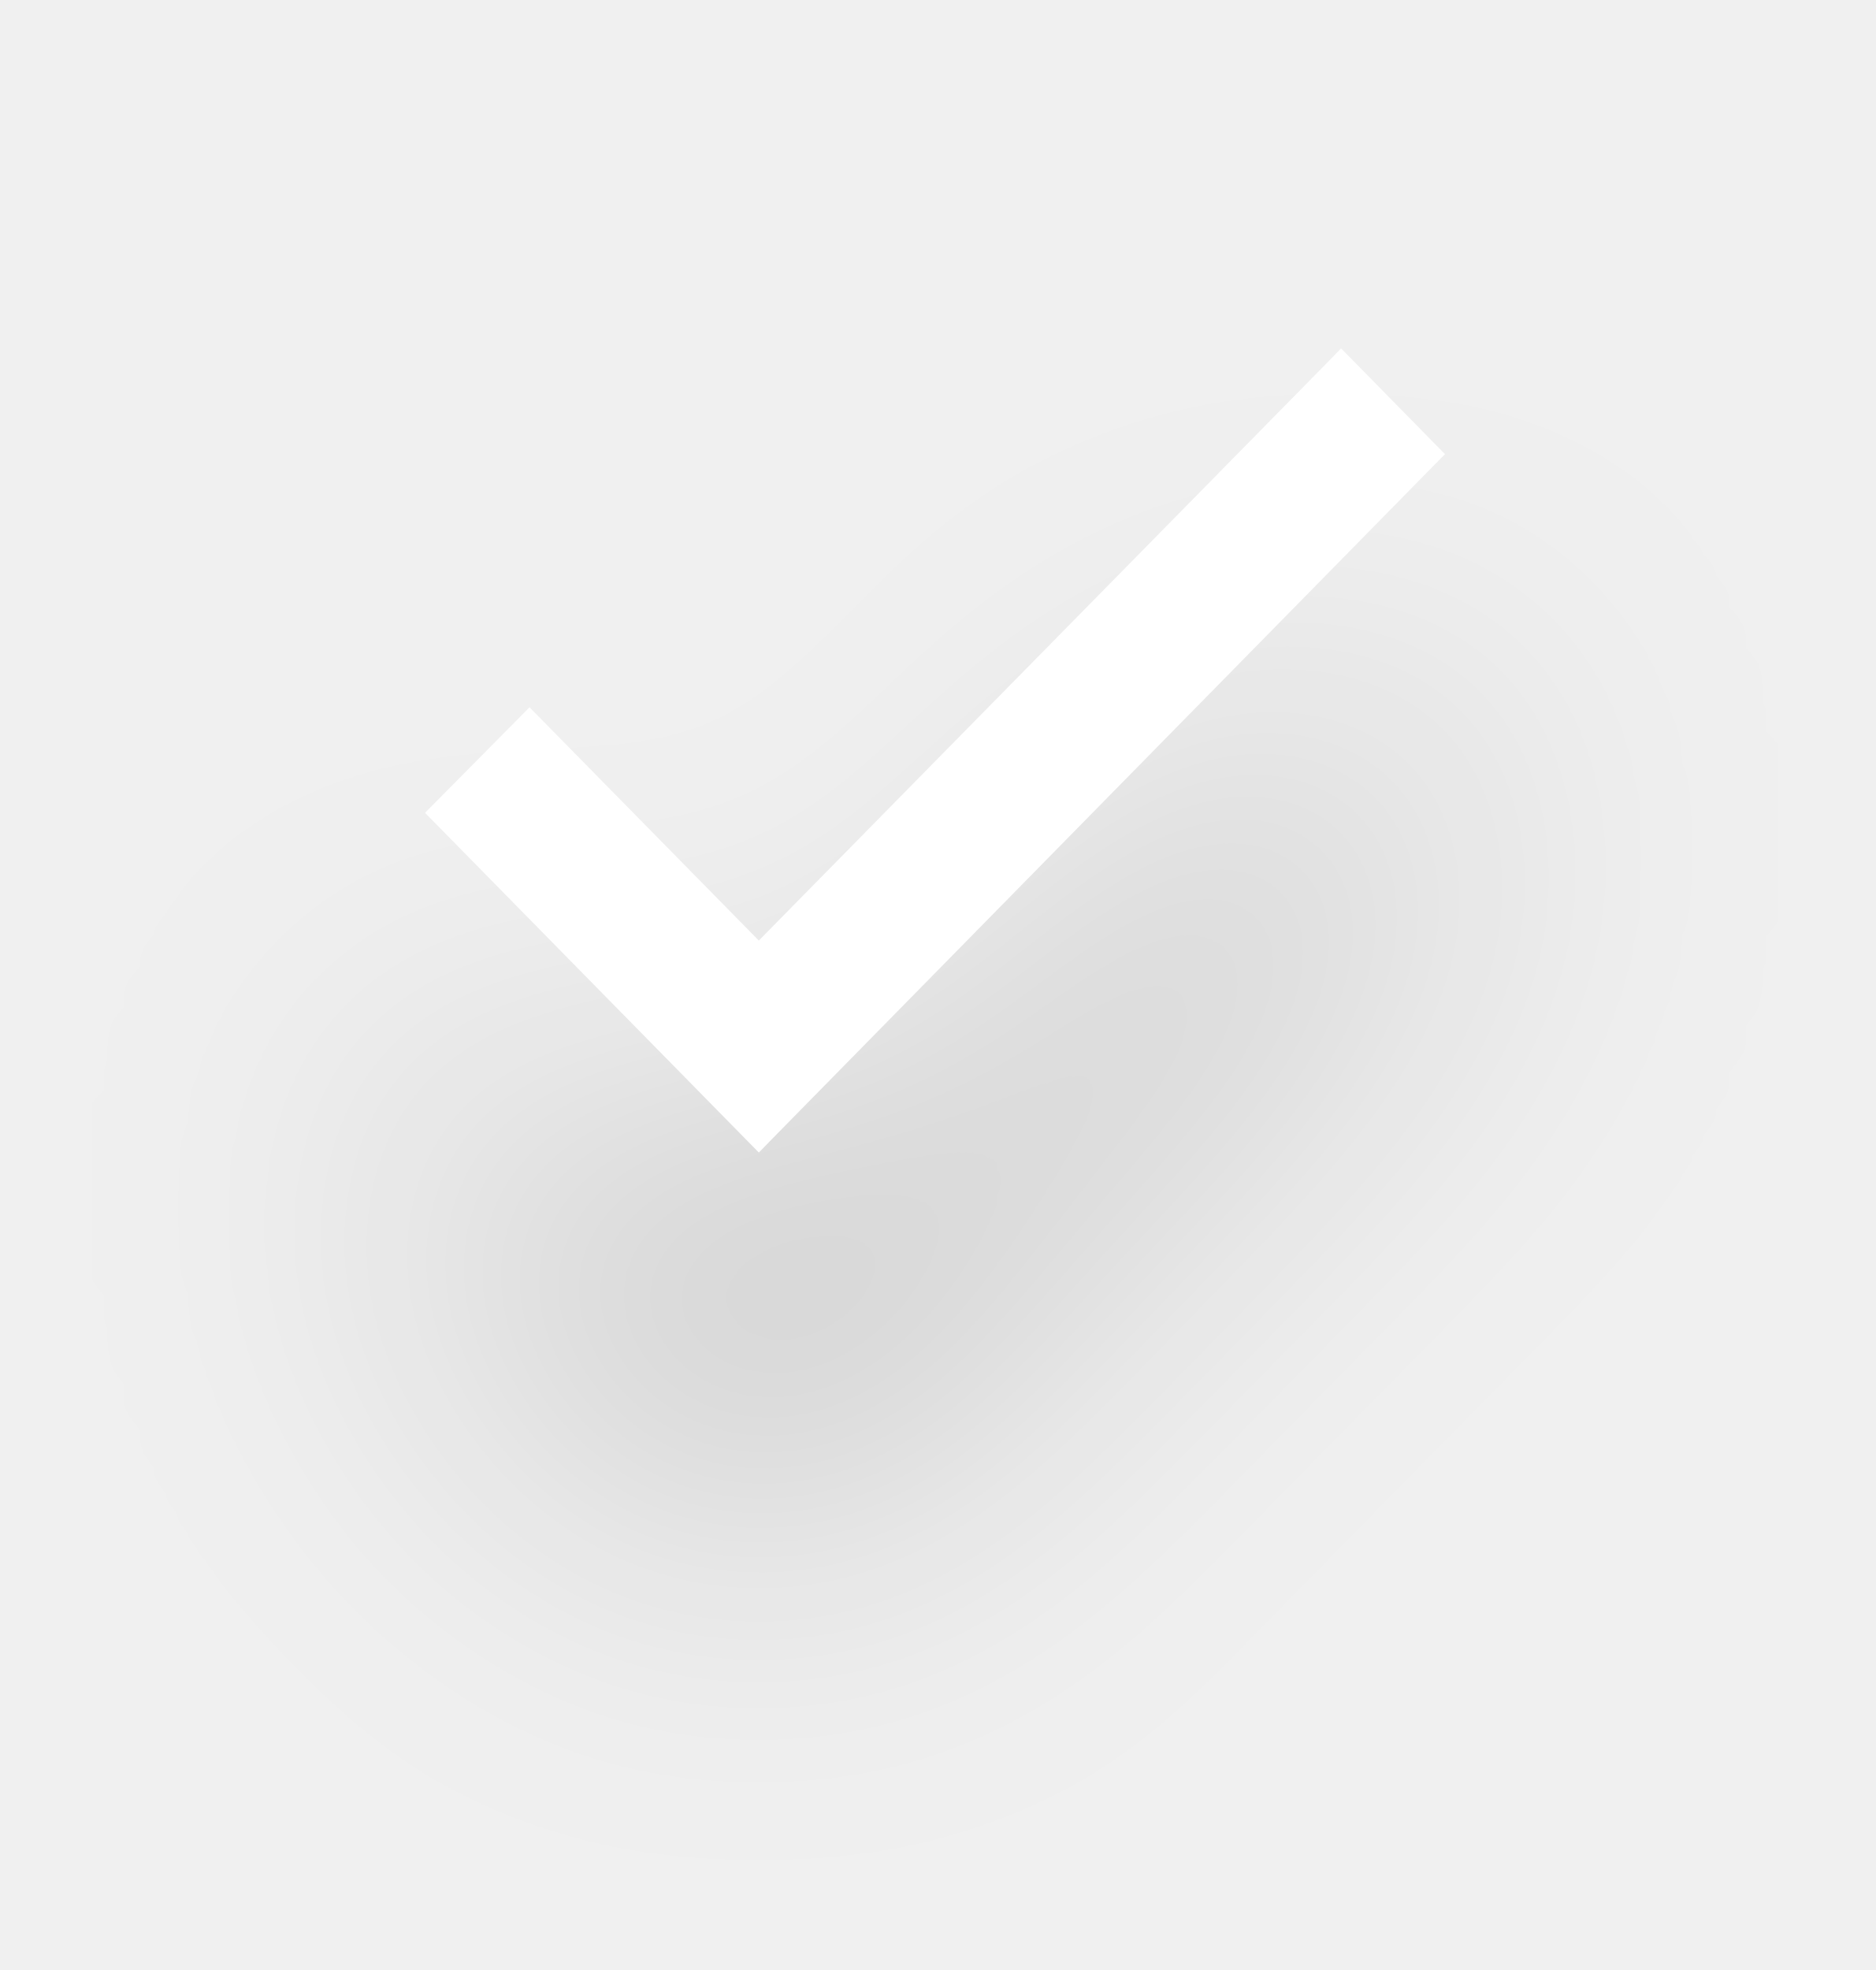
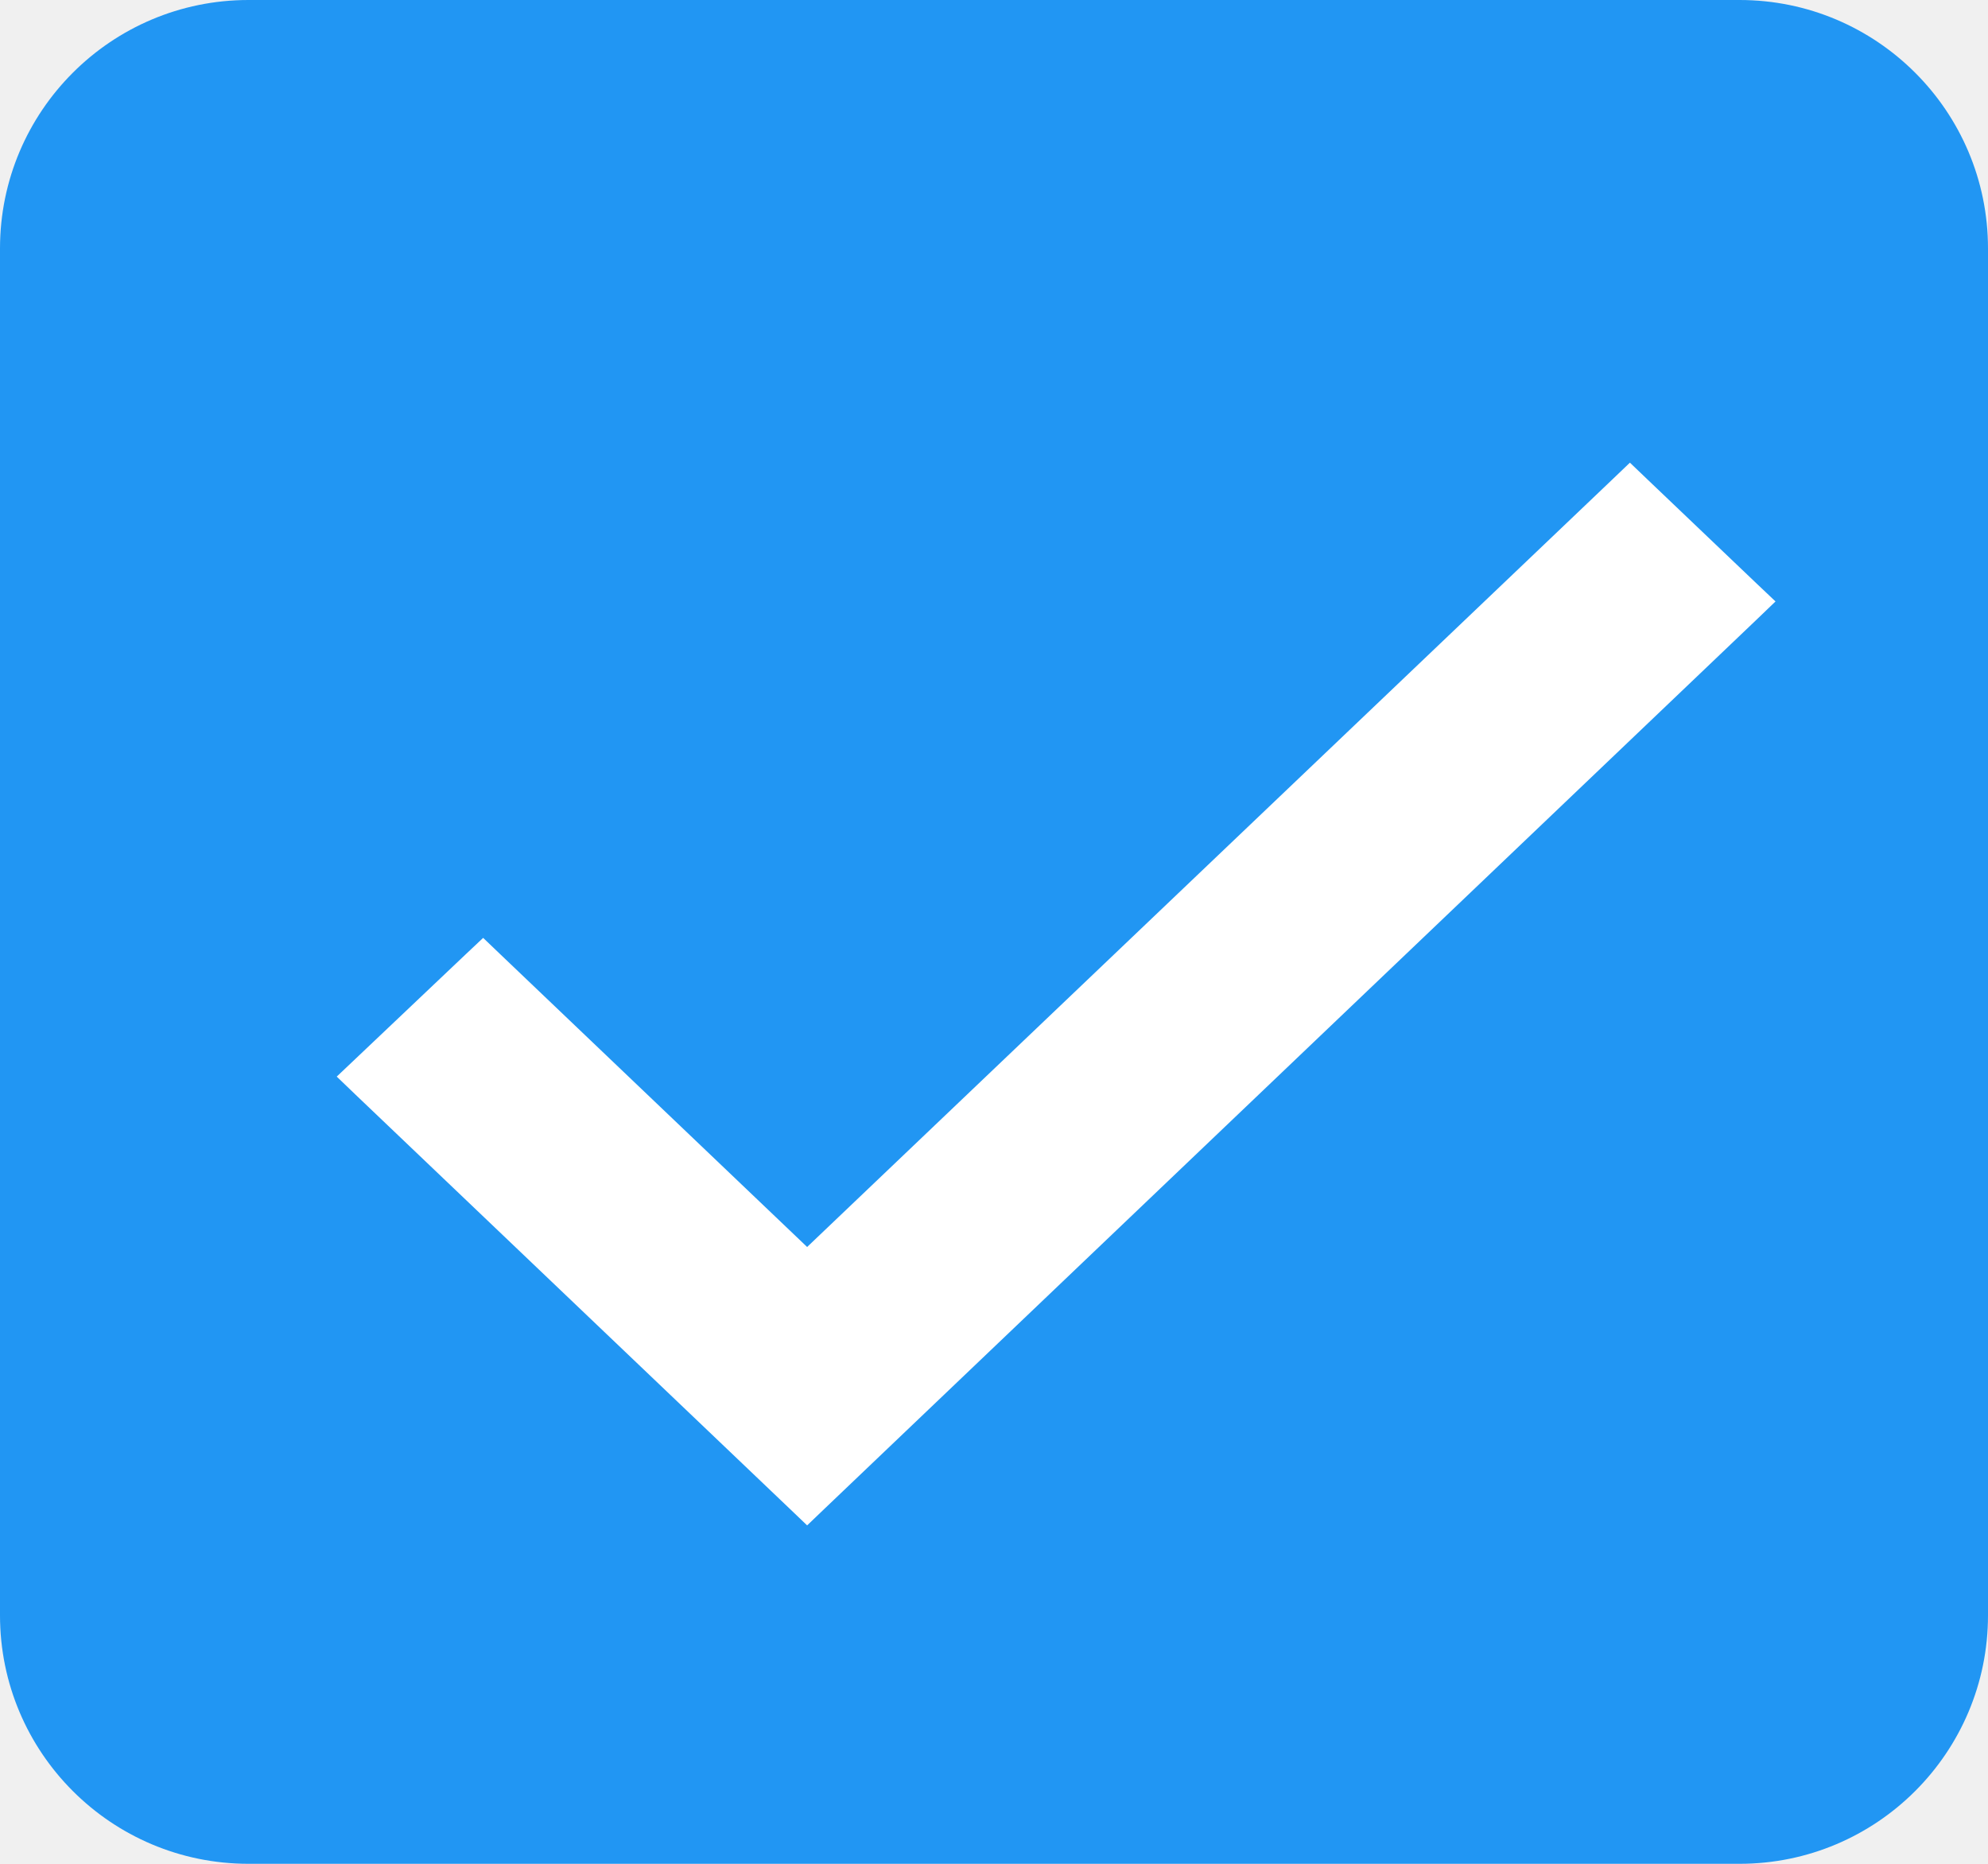
- <svg xmlns="http://www.w3.org/2000/svg" width="20" height="21" viewBox="0 0 20 21" fill="none">
-   <g filter="url(#filter0_d)">
-     <path d="M8.09 10.169L5.716 7.754L5.645 7.682L5.574 7.754L4.741 8.595L4.672 8.665L4.741 8.735L8.018 12.07L8.09 12.143L8.161 12.07L15.196 4.911L15.265 4.841L15.196 4.771L14.37 3.93L14.298 3.857L14.227 3.93L8.09 10.169Z" fill="white" stroke="white" stroke-width="0.2" />
-   </g>
-   <defs>
-     <filter id="filter0_d" x="0.532" y="3.715" width="18.874" height="16.571" filterUnits="userSpaceOnUse" color-interpolation-filters="sRGB">
-       <feFlood flood-opacity="0" result="BackgroundImageFix" />
-       <feColorMatrix in="SourceAlpha" type="matrix" values="0 0 0 0 0 0 0 0 0 0 0 0 0 0 0 0 0 0 127 0" />
-       <feOffset dy="4" />
-       <feGaussianBlur stdDeviation="2" />
-       <feColorMatrix type="matrix" values="0 0 0 0 0 0 0 0 0 0 0 0 0 0 0 0 0 0 0.25 0" />
-       <feBlend mode="normal" in2="BackgroundImageFix" result="effect1_dropShadow" />
-       <feBlend mode="normal" in="SourceGraphic" in2="effect1_dropShadow" result="shape" />
-     </filter>
-   </defs>
+ <svg xmlns="http://www.w3.org/2000/svg" width="16" height="15" fill="none">
+   <rect width="16" height="15" rx="2" fill="#2196F3" />
+   <path d="M3.957 7.752l-.069-.066-.069.065-.888.842-.076.072.076.073 3.496 3.334.069.066.069-.066 7.504-7.158.076-.073-.076-.072-.882-.841-.069-.066-.069.066-6.553 6.246-2.539-2.422z" fill="#fff" stroke="#fff" stroke-width=".2" />
</svg>
